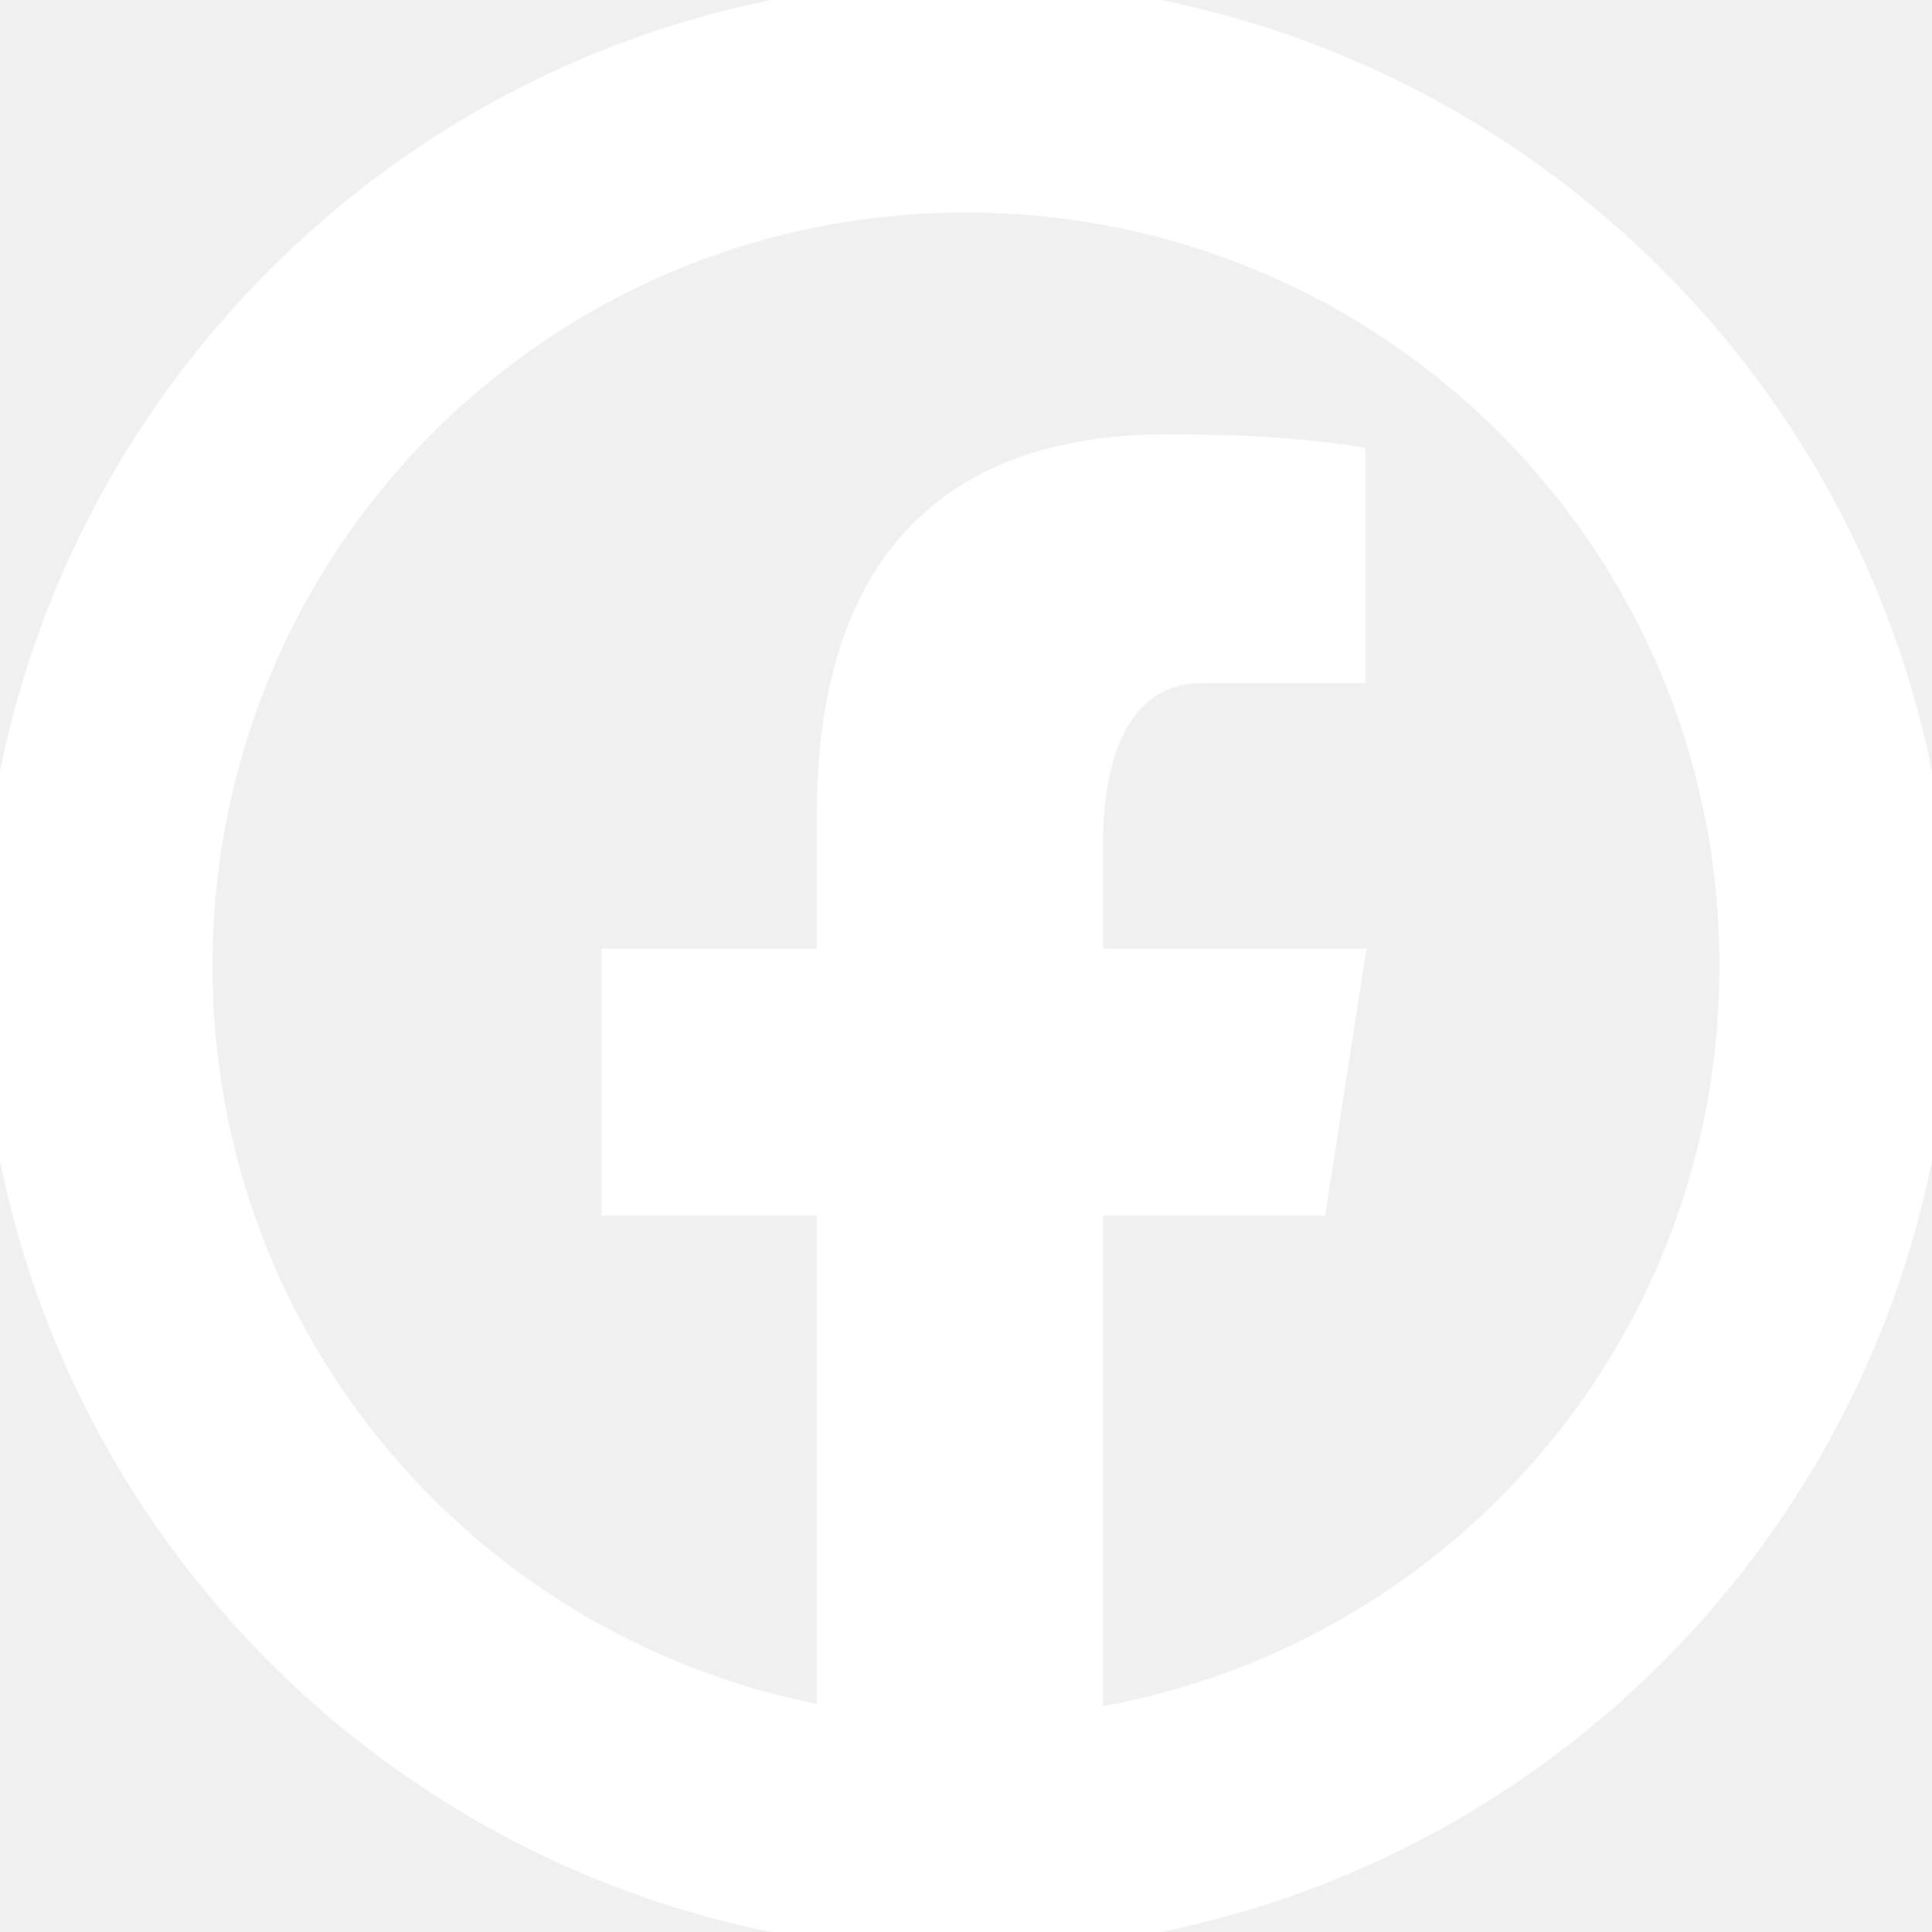
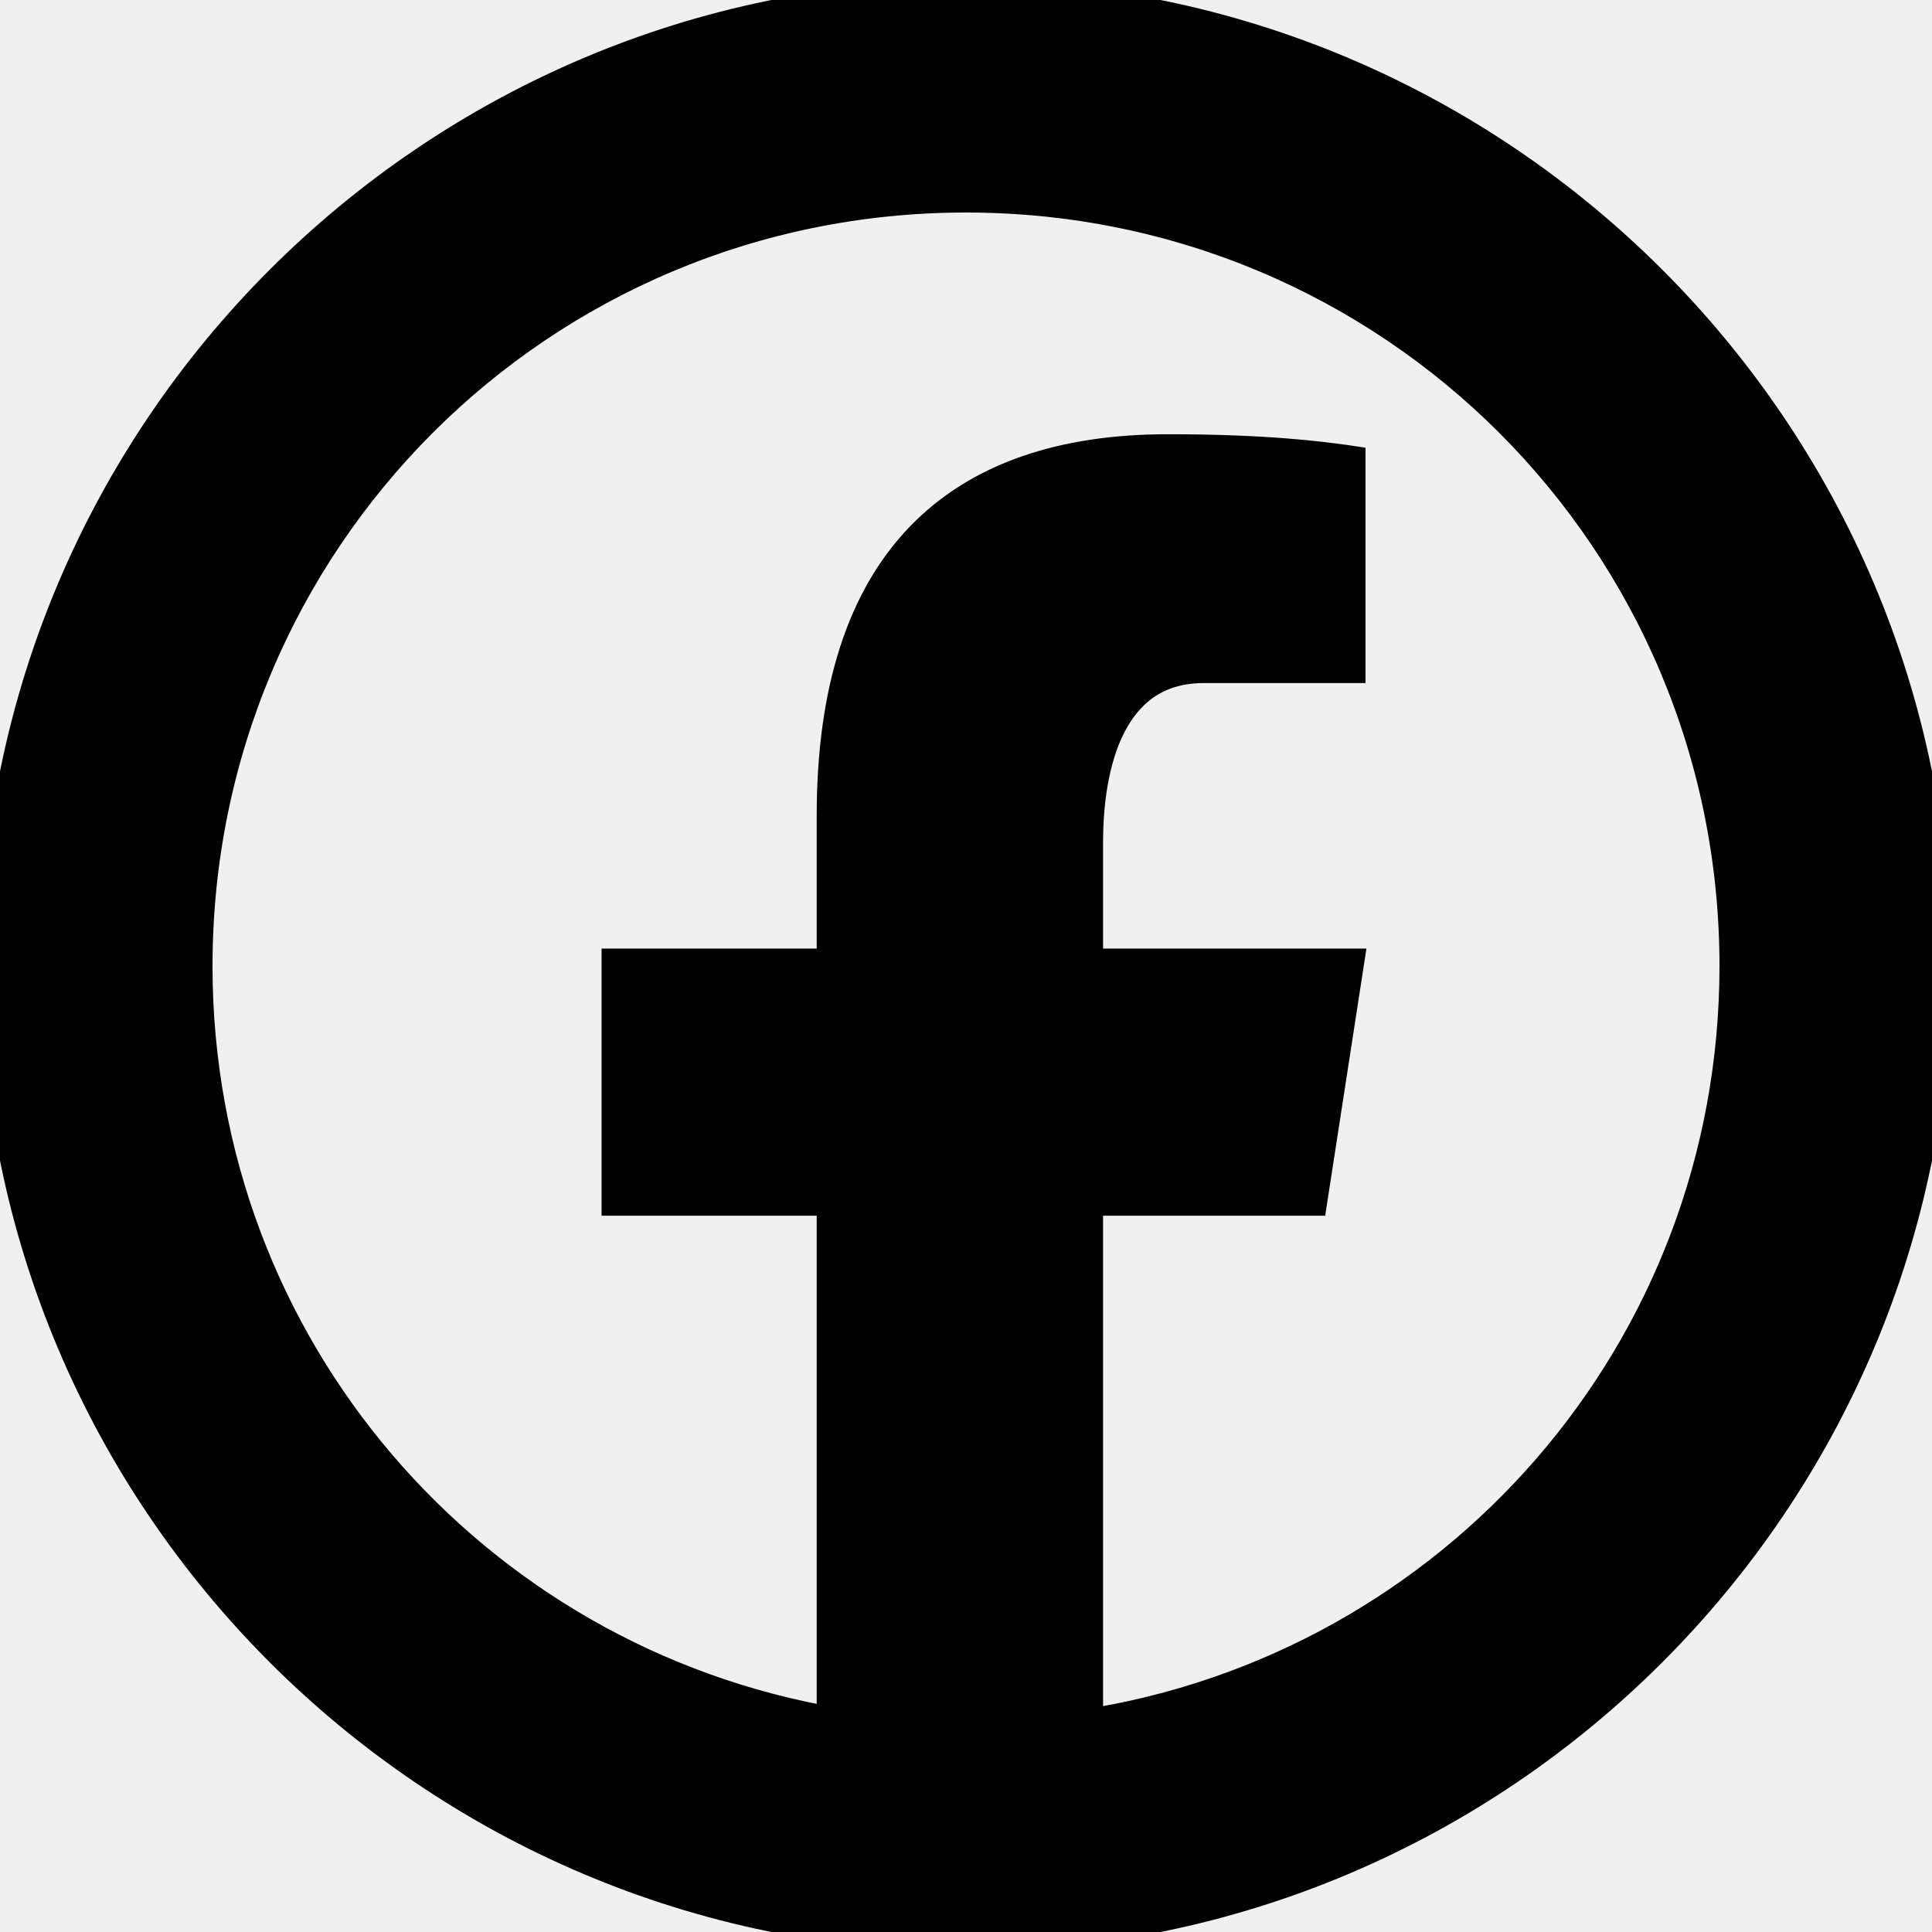
- <svg xmlns="http://www.w3.org/2000/svg" width="50" height="50" viewBox="0 0 50 50" fill="white">
-   <path d="M25 0C11.223 0 0 11.223 0 25C0 38.778 11.223 50 25 50C38.778 50 50 38.778 50 25C50 11.223 38.778 0 25 0ZM25 5C36.075 5 45 13.925 45 25C45 35.036 37.663 43.282 28.047 44.746V30.962H33.867L34.78 25.049H28.047V21.816C28.047 19.359 28.848 17.178 31.148 17.178H34.839V12.017L34.806 12.012C34.143 11.923 32.774 11.738 30.225 11.738C24.81 11.738 21.636 14.598 21.636 21.113V25.049H16.069V30.962H21.636V44.697C12.176 43.102 5 34.926 5 25C5 13.925 13.925 5 25 5Z" fill="white" />
-   <path d="M25 0C11.223 0 0 11.223 0 25C0 38.778 11.223 50 25 50C38.778 50 50 38.778 50 25C50 11.223 38.778 0 25 0ZM25 5C36.075 5 45 13.925 45 25C45 35.036 37.663 43.282 28.047 44.746V30.962H33.867L34.78 25.049H28.047V21.816C28.047 19.359 28.848 17.178 31.148 17.178H34.839V12.017L34.806 12.012C34.143 11.923 32.774 11.738 30.225 11.738C24.81 11.738 21.636 14.598 21.636 21.113V25.049H16.069V30.962H21.636V44.697C12.176 43.102 5 34.926 5 25C5 13.925 13.925 5 25 5Z" stroke="white" />
+ <svg xmlns="http://www.w3.org/2000/svg" width="50" height="50" viewBox="0 0 50 50" fill="black">
+   <path d="M25 0C11.223 0 0 11.223 0 25C0 38.778 11.223 50 25 50C38.778 50 50 38.778 50 25C50 11.223 38.778 0 25 0ZM25 5C36.075 5 45 13.925 45 25C45 35.036 37.663 43.282 28.047 44.746V30.962H33.867L34.78 25.049H28.047V21.816C28.047 19.359 28.848 17.178 31.148 17.178H34.839V12.017L34.806 12.012C34.143 11.923 32.774 11.738 30.225 11.738C24.81 11.738 21.636 14.598 21.636 21.113V25.049H16.069V30.962H21.636V44.697C12.176 43.102 5 34.926 5 25C5 13.925 13.925 5 25 5Z" fill="black" />
+   <path d="M25 0C11.223 0 0 11.223 0 25C0 38.778 11.223 50 25 50C38.778 50 50 38.778 50 25C50 11.223 38.778 0 25 0ZM25 5C36.075 5 45 13.925 45 25C45 35.036 37.663 43.282 28.047 44.746V30.962H33.867L34.78 25.049H28.047V21.816C28.047 19.359 28.848 17.178 31.148 17.178H34.839V12.017L34.806 12.012C34.143 11.923 32.774 11.738 30.225 11.738C24.81 11.738 21.636 14.598 21.636 21.113V25.049H16.069V30.962H21.636V44.697C12.176 43.102 5 34.926 5 25C5 13.925 13.925 5 25 5Z" stroke="black" />
</svg>
